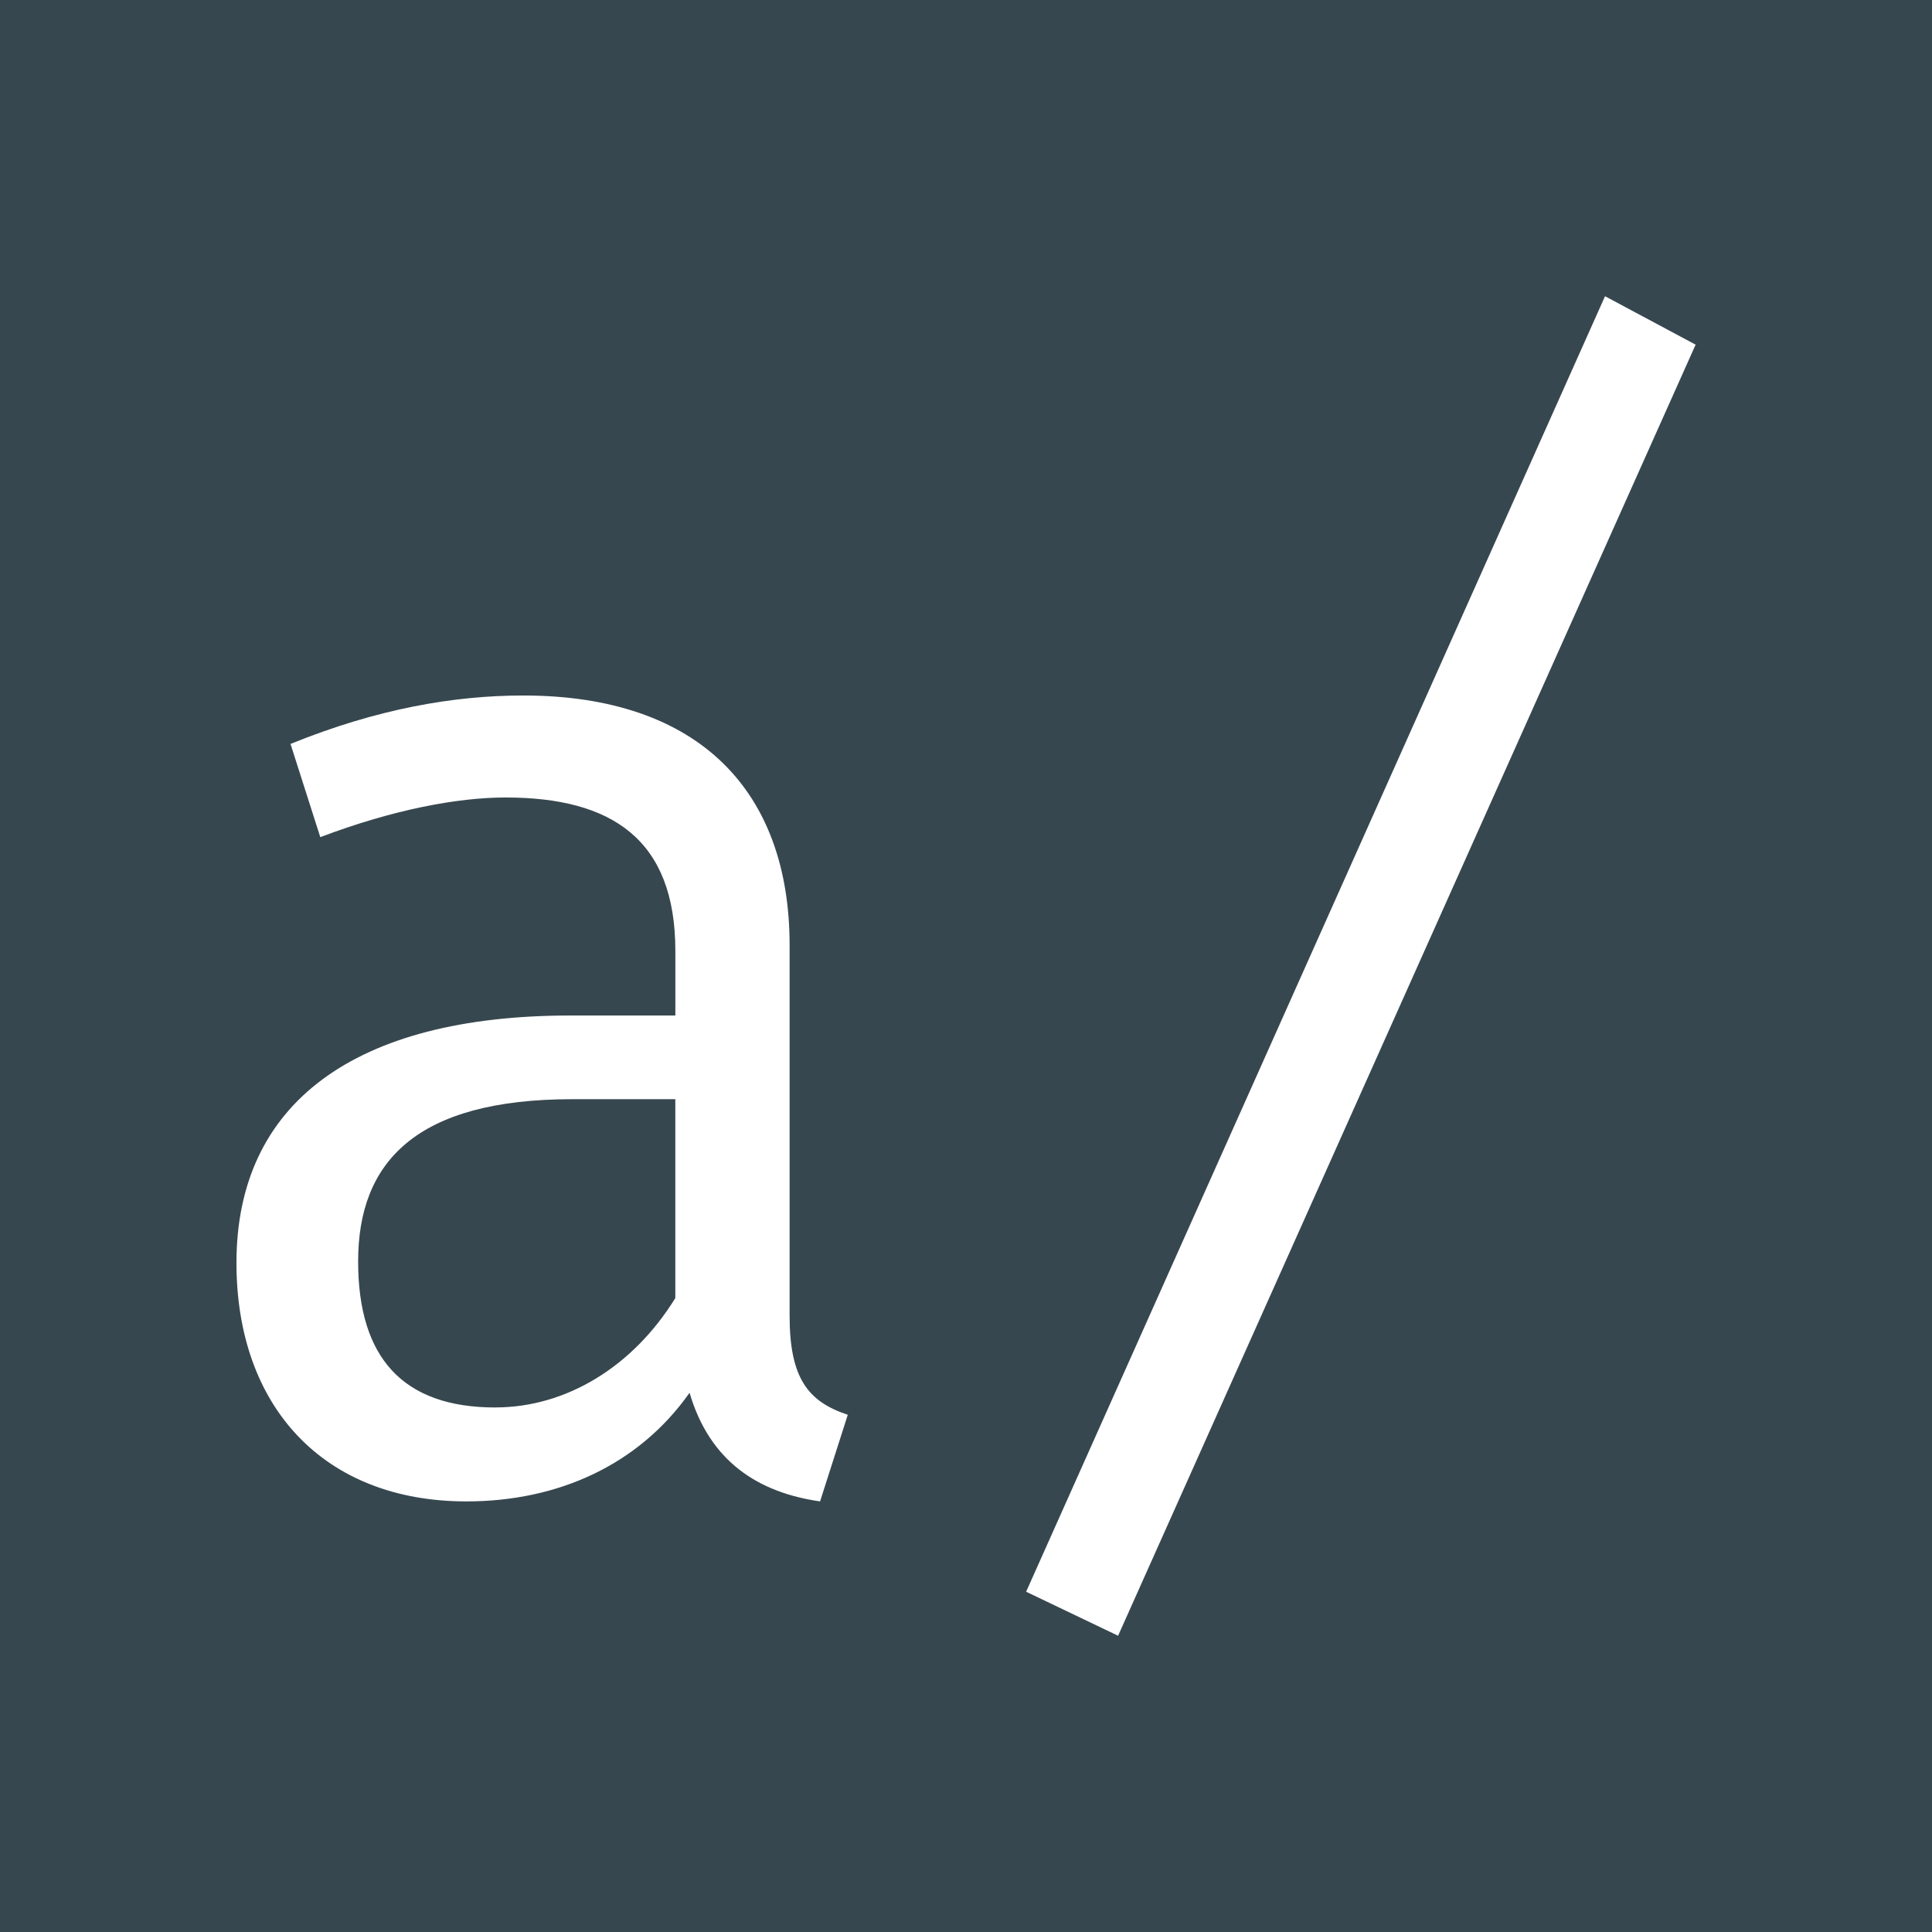
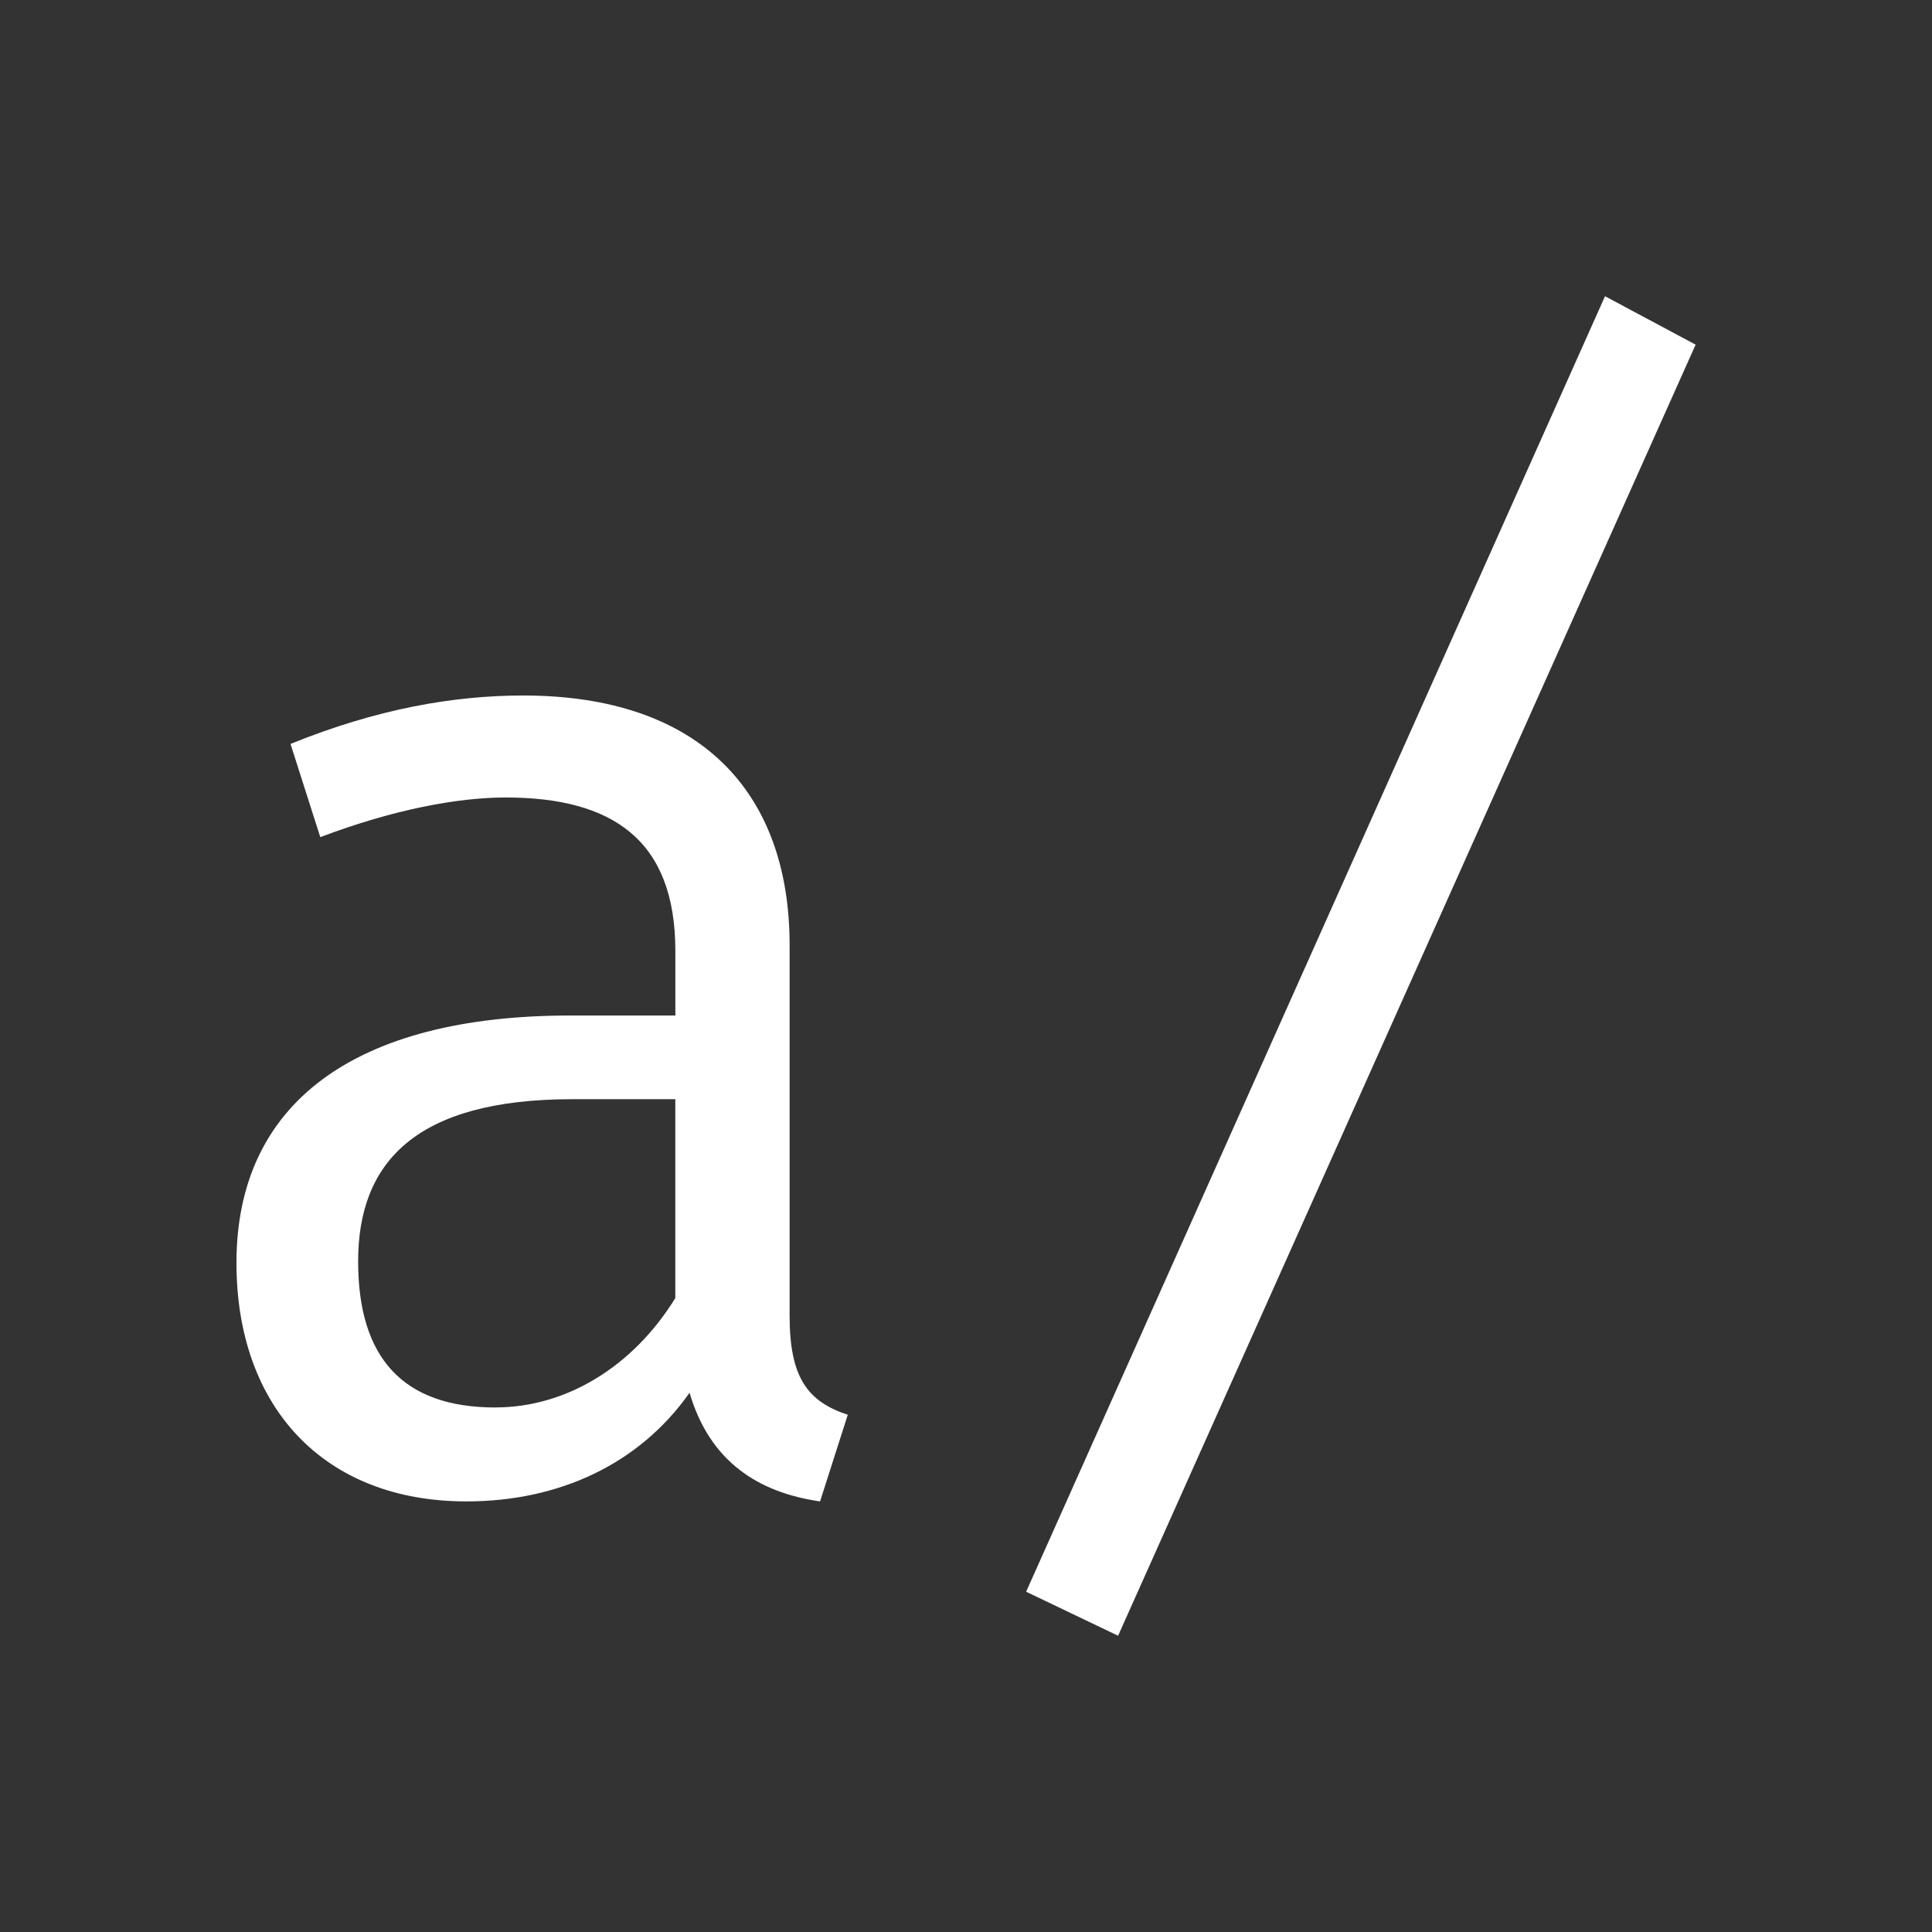
<svg xmlns="http://www.w3.org/2000/svg" width="100" height="100" version="1.1" viewBox="0 0 39.687 39.688">
  <g transform="translate(0 -257.31)" fill-opacity="1">
-     <rect x="-4.725" y="254.1" width="46.68" height="44.507" fill="#37474f" stroke-width=".265" />
+     <rect x="-4.725" y="254.1" width="46.68" height="44.507" fill="#333" stroke-width=".265" />
    <g transform="scale(.95987 1.0418)" fill="#fff" stroke-width=".472" aria-label="a/">
      <path d="m16.898 272.93v-7.309c0-3.01-1.91-4.921-5.702-4.921-1.476 0-3.126 0.261-4.979 0.955l0.637 1.838c1.577-0.55 2.953-0.782 3.966-0.782 2.272 0 3.633 0.825 3.633 3.025v1.274h-2.243c-4.631 0-7.15 1.737-7.15 4.877 0 2.837 1.867 4.704 4.921 4.704 1.968 0 3.691-0.724 4.776-2.142 0.434 1.361 1.476 1.968 2.793 2.142l0.593-1.708c-0.854-0.261-1.245-0.724-1.245-1.954zm-6.296 1.809c-1.983 0-2.938-0.984-2.938-2.88 0-1.954 1.23-3.199 4.588-3.199h2.2v3.922c-0.912 1.361-2.345 2.156-3.85 2.156z" style="font-feature-settings:normal;font-variant-caps:normal;font-variant-ligatures:normal;font-variant-numeric:normal" />
      <path d="m23.928 279.24 12.36-25.458-1.939-0.955-12.389 25.545z" style="font-feature-settings:normal;font-variant-caps:normal;font-variant-ligatures:normal;font-variant-numeric:normal" />
    </g>
  </g>
</svg>
